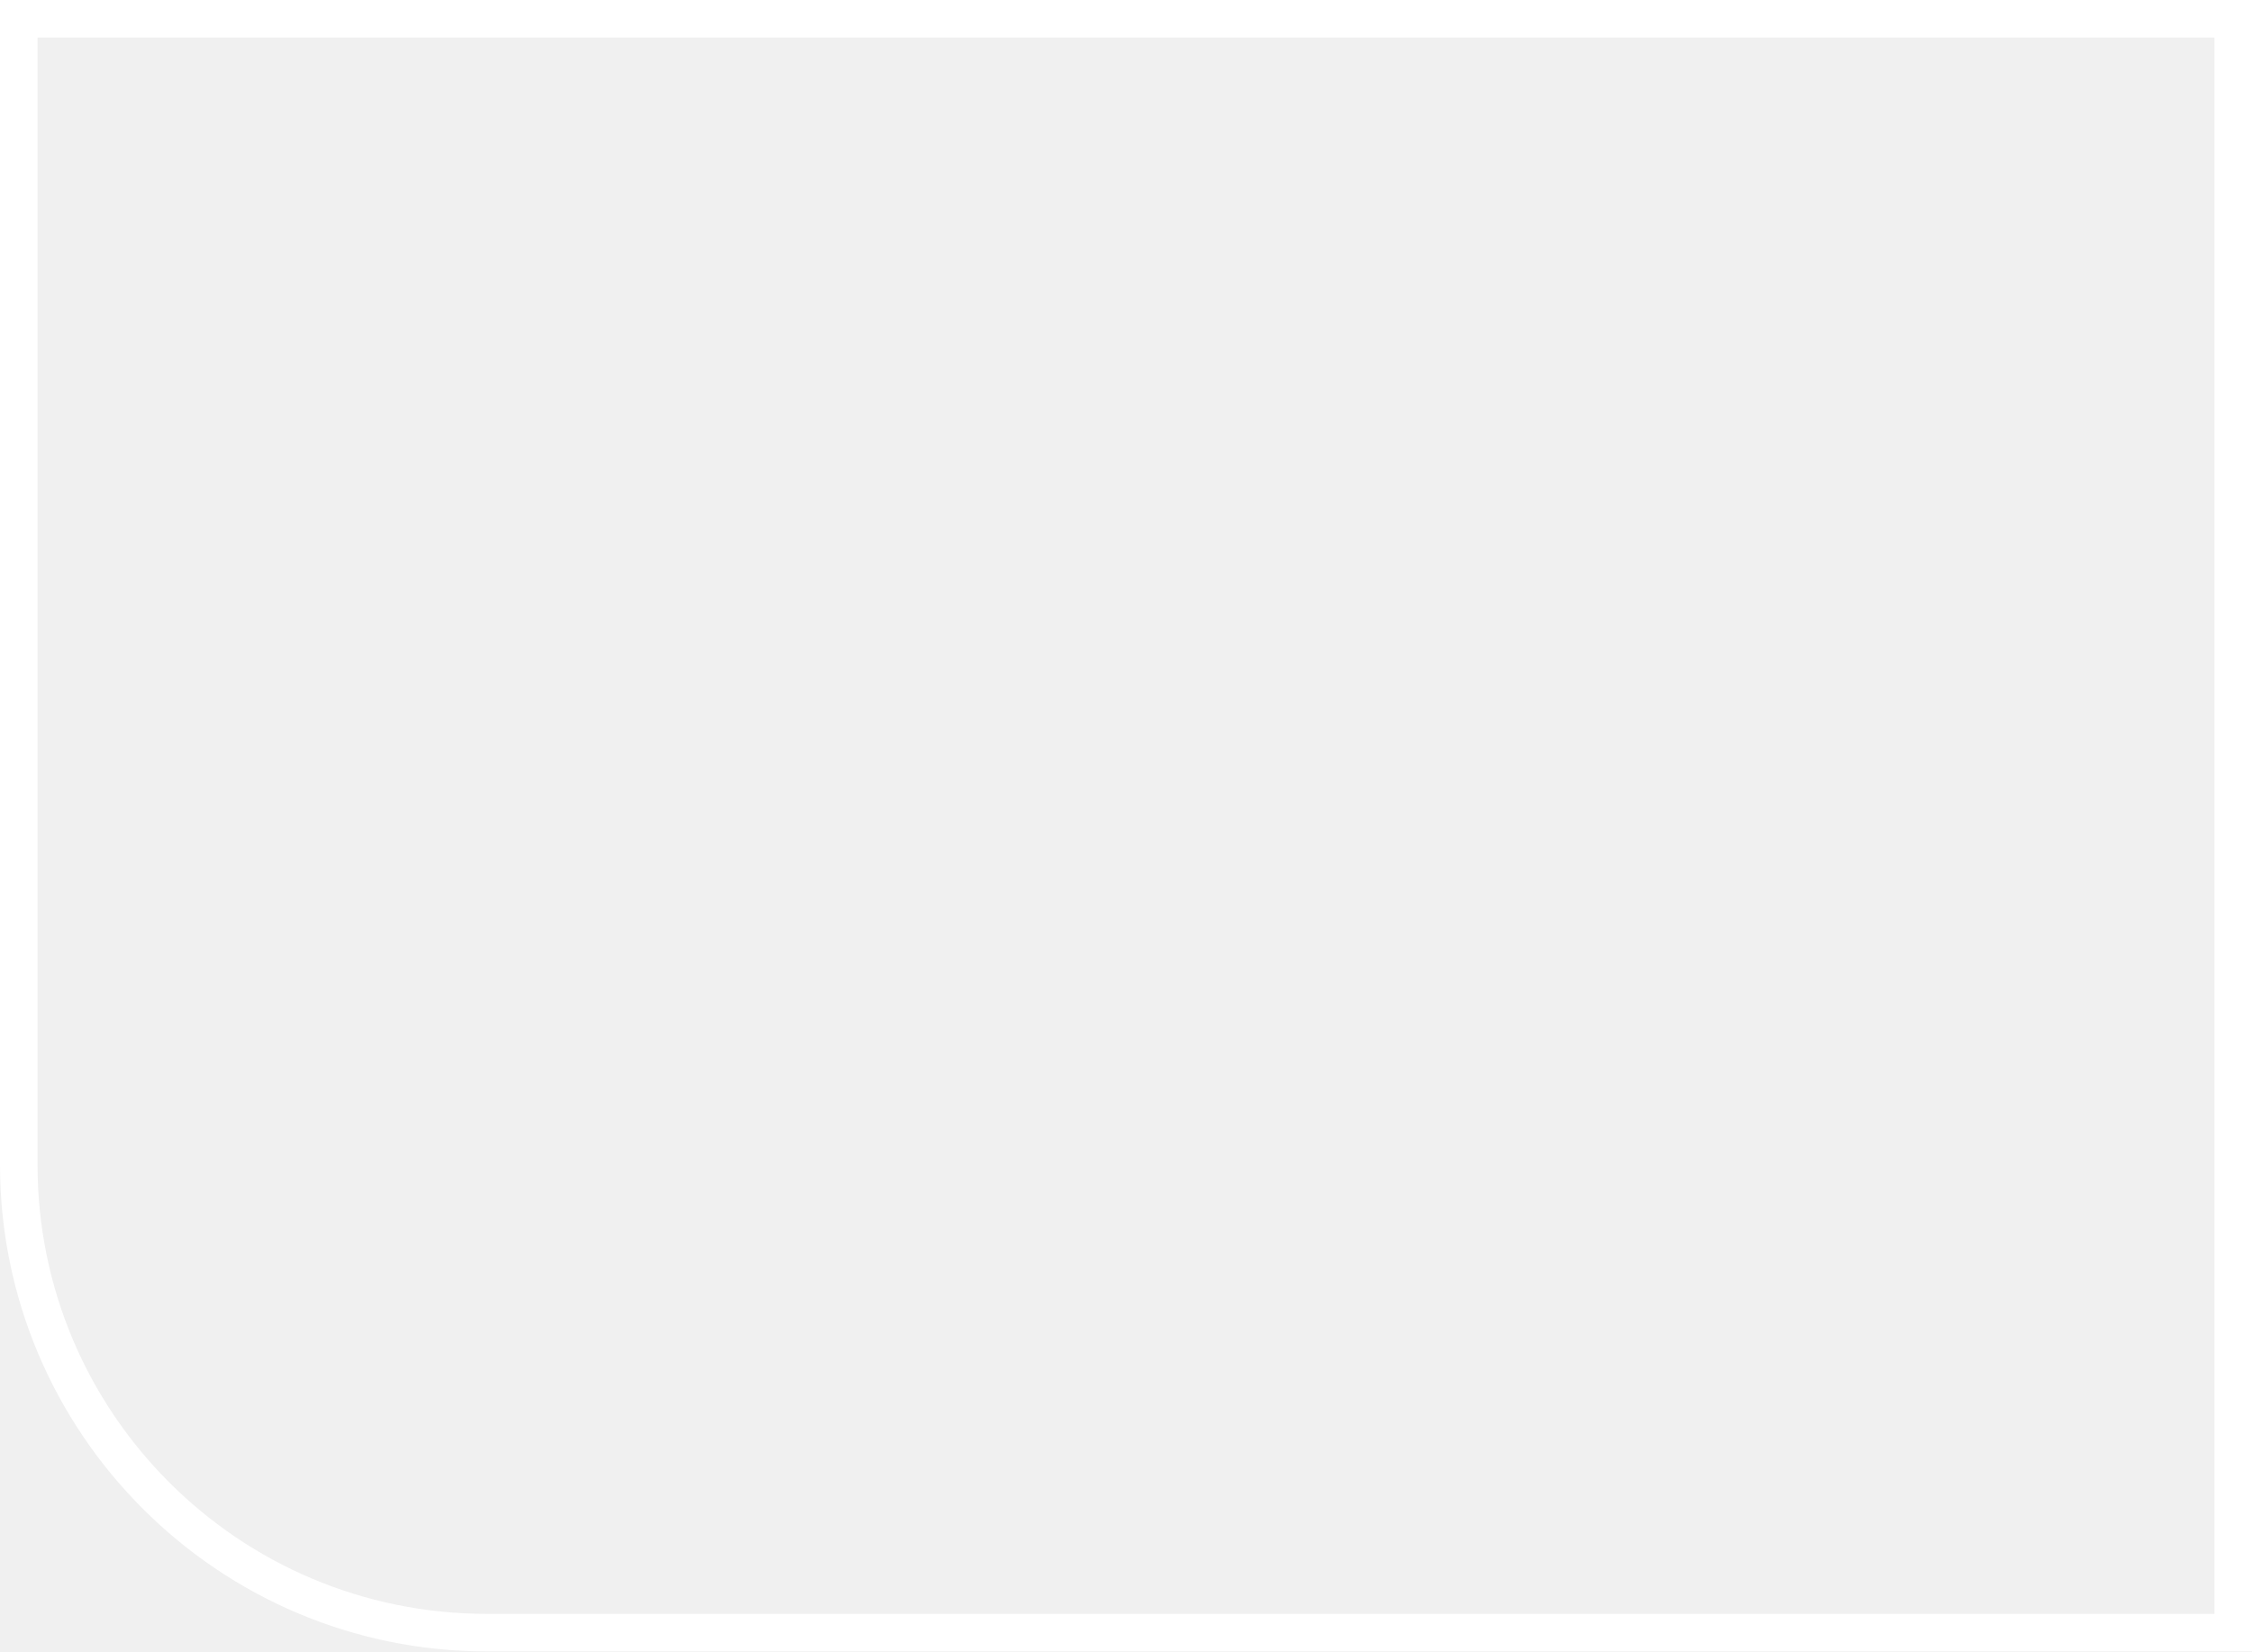
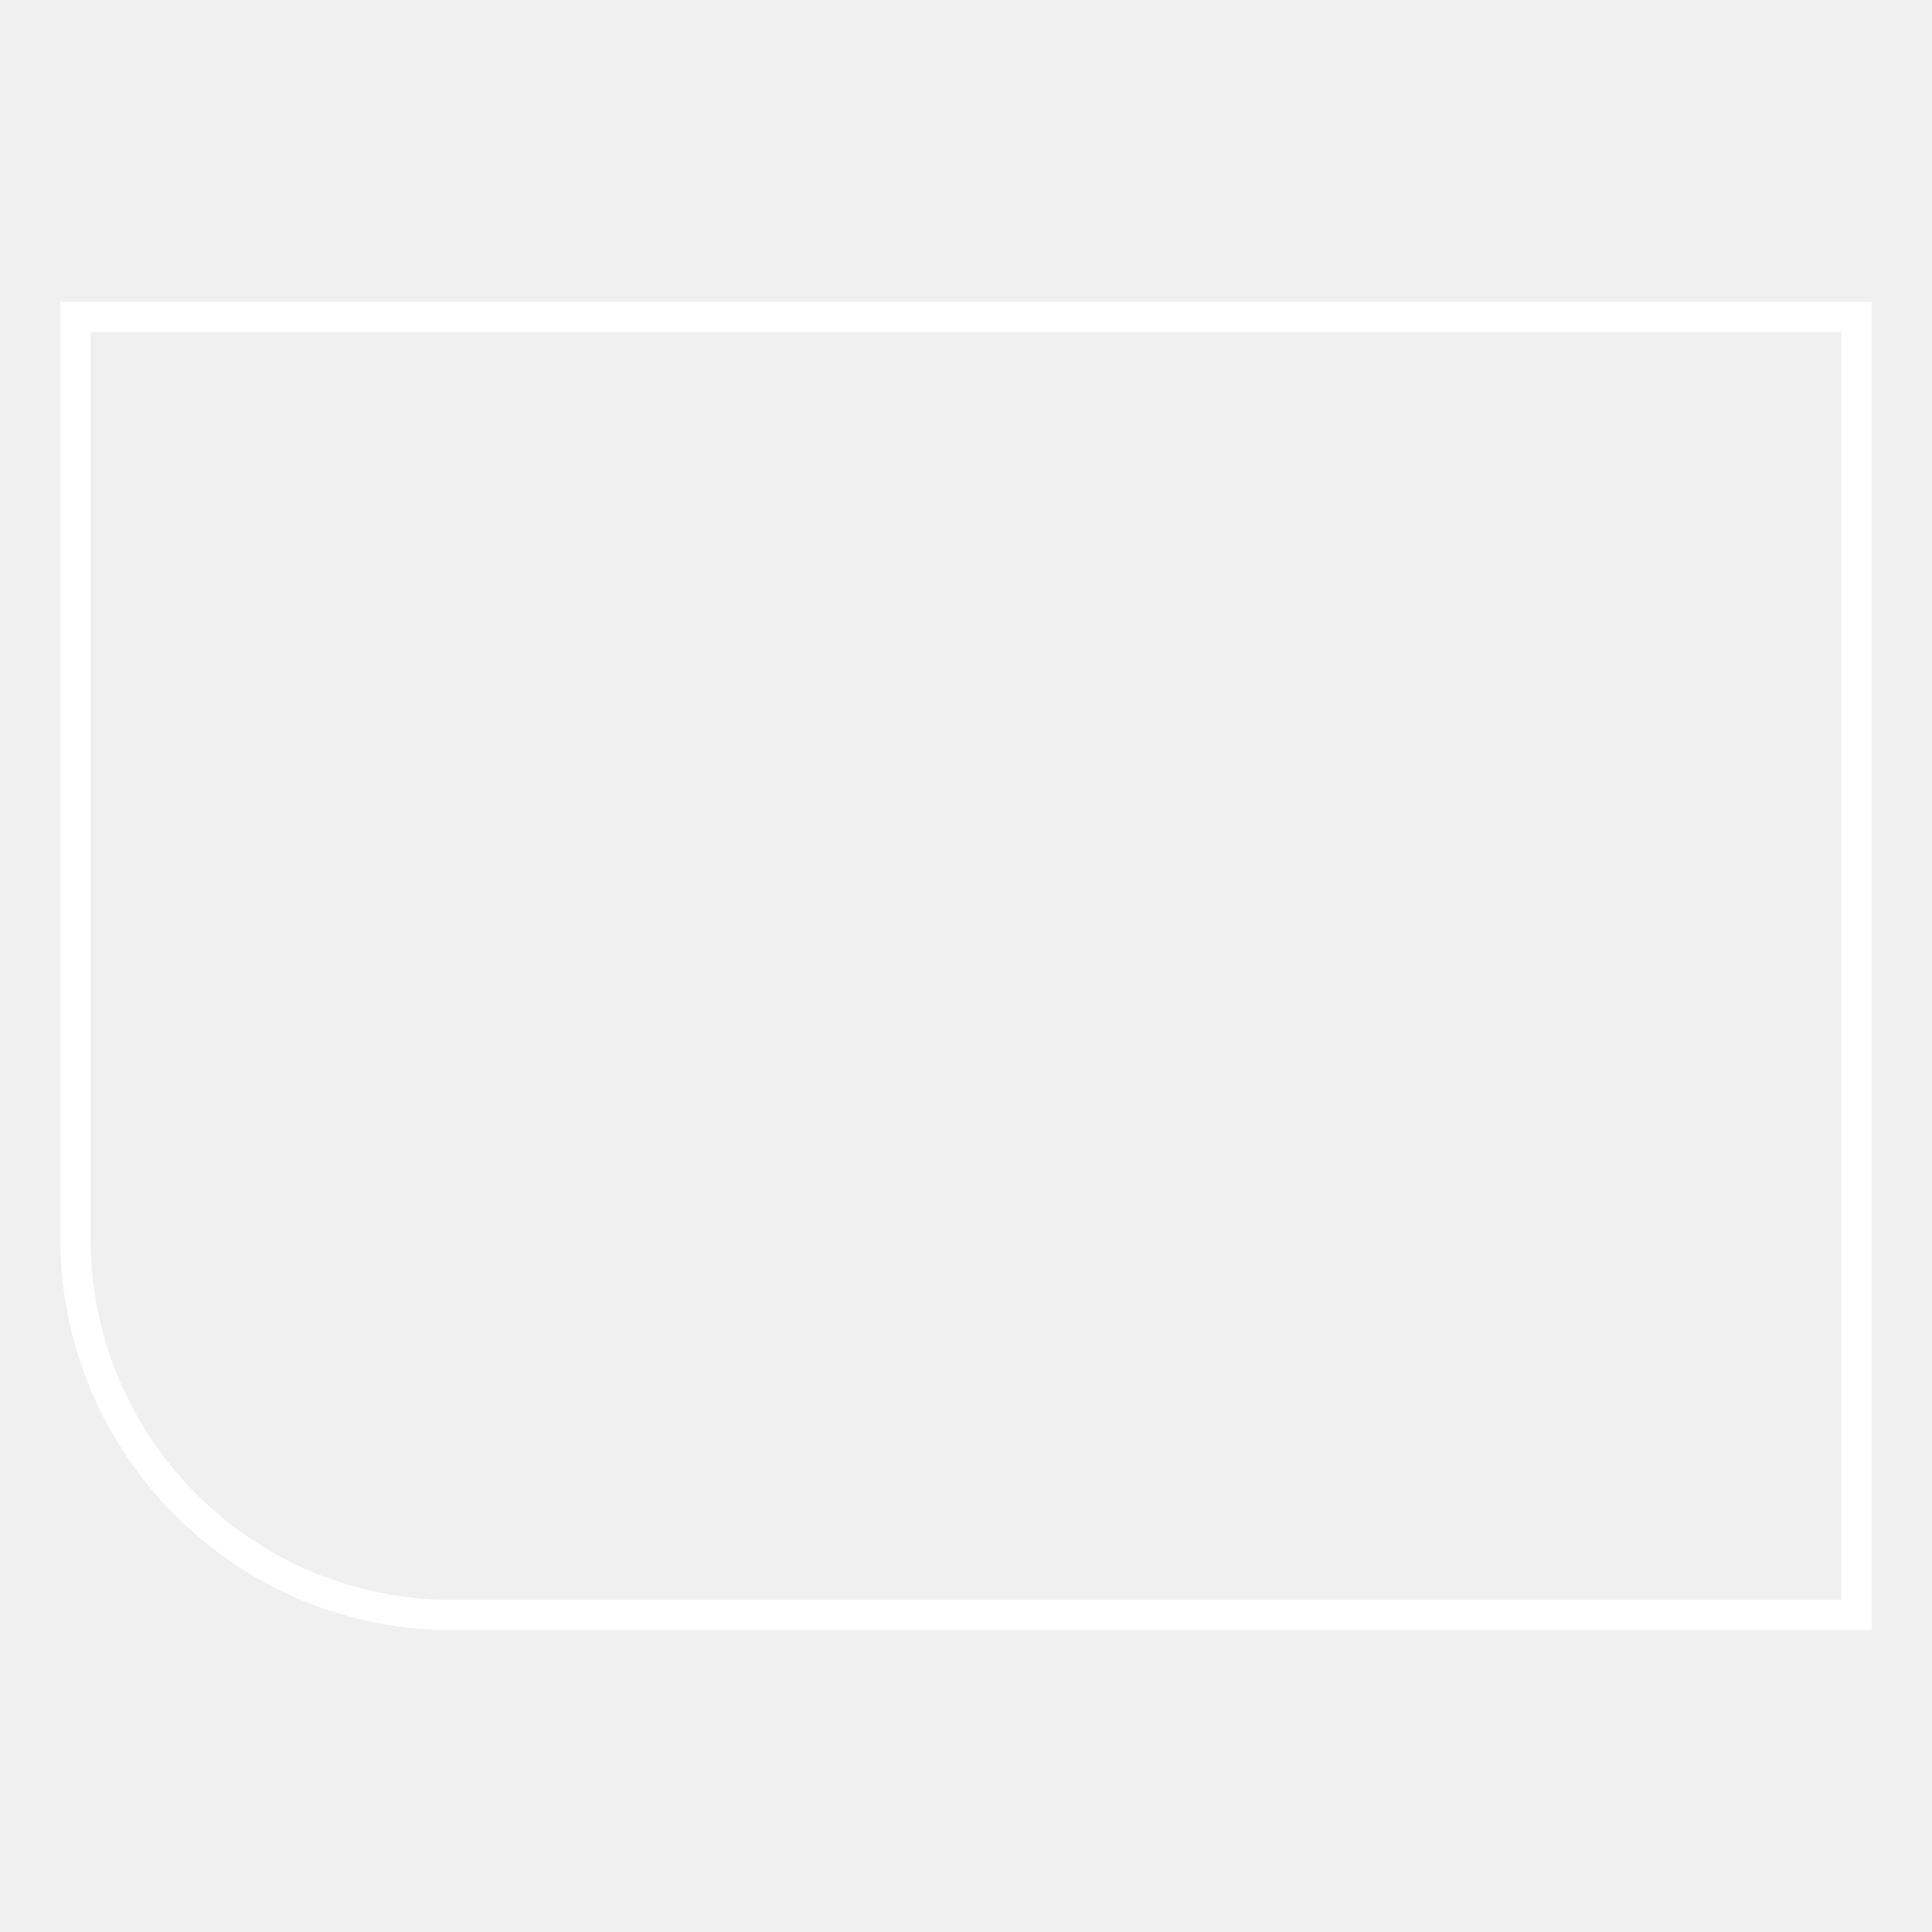
- <svg xmlns="http://www.w3.org/2000/svg" viewBox="0 0 320 234.667" height="234.667" width="320" xml:space="preserve" id="svg2" version="1.1">
-   <defs id="defs6">
-     <clipPath id="clipPath18" clipPathUnits="userSpaceOnUse">
-       <path id="path16" d="M 0,256 H 256 V 0 H 0 Z" />
-     </clipPath>
-   </defs>
-   <g transform="matrix(1.333333,0,0,-1.333333,-10.66667,288)" id="g10">
-     <g id="g12">
-       <g clip-path="url(#clipPath18)" id="g14">
-         <g transform="translate(248,216)" id="g20">
-           <path id="path22" style="fill:#ffffff;fill-opacity:1;fill-rule:nonzero;stroke:none" d="m 0,0 h -4 -232 -4 v -4 -120.122 c 0,-28.606 23.272,-51.878 51.878,-51.878 H -4 0 v 4 168 z m -4,-4 v -168 h -184.122 c -26.442,0 -47.878,21.436 -47.878,47.878 V -4 H -4" />
-         </g>
-       </g>
-     </g>
-   </g>
+ <svg xmlns="http://www.w3.org/2000/svg" version="1.1" id="Layer_1" x="0px" y="0px" viewBox="0 0 256 256" style="enable-background:new 0 0 256 256;" xml:space="preserve">
+   <path style="fill:#FFFFFF;" d="M244,44v168H59.878C33.436,212,12,190.564,12,164.122V44H244 M248,40h-4H12H8v4v120.122  C8,192.728,31.272,216,59.878,216H244h4v-4V44V40L248,40z" />
</svg>
